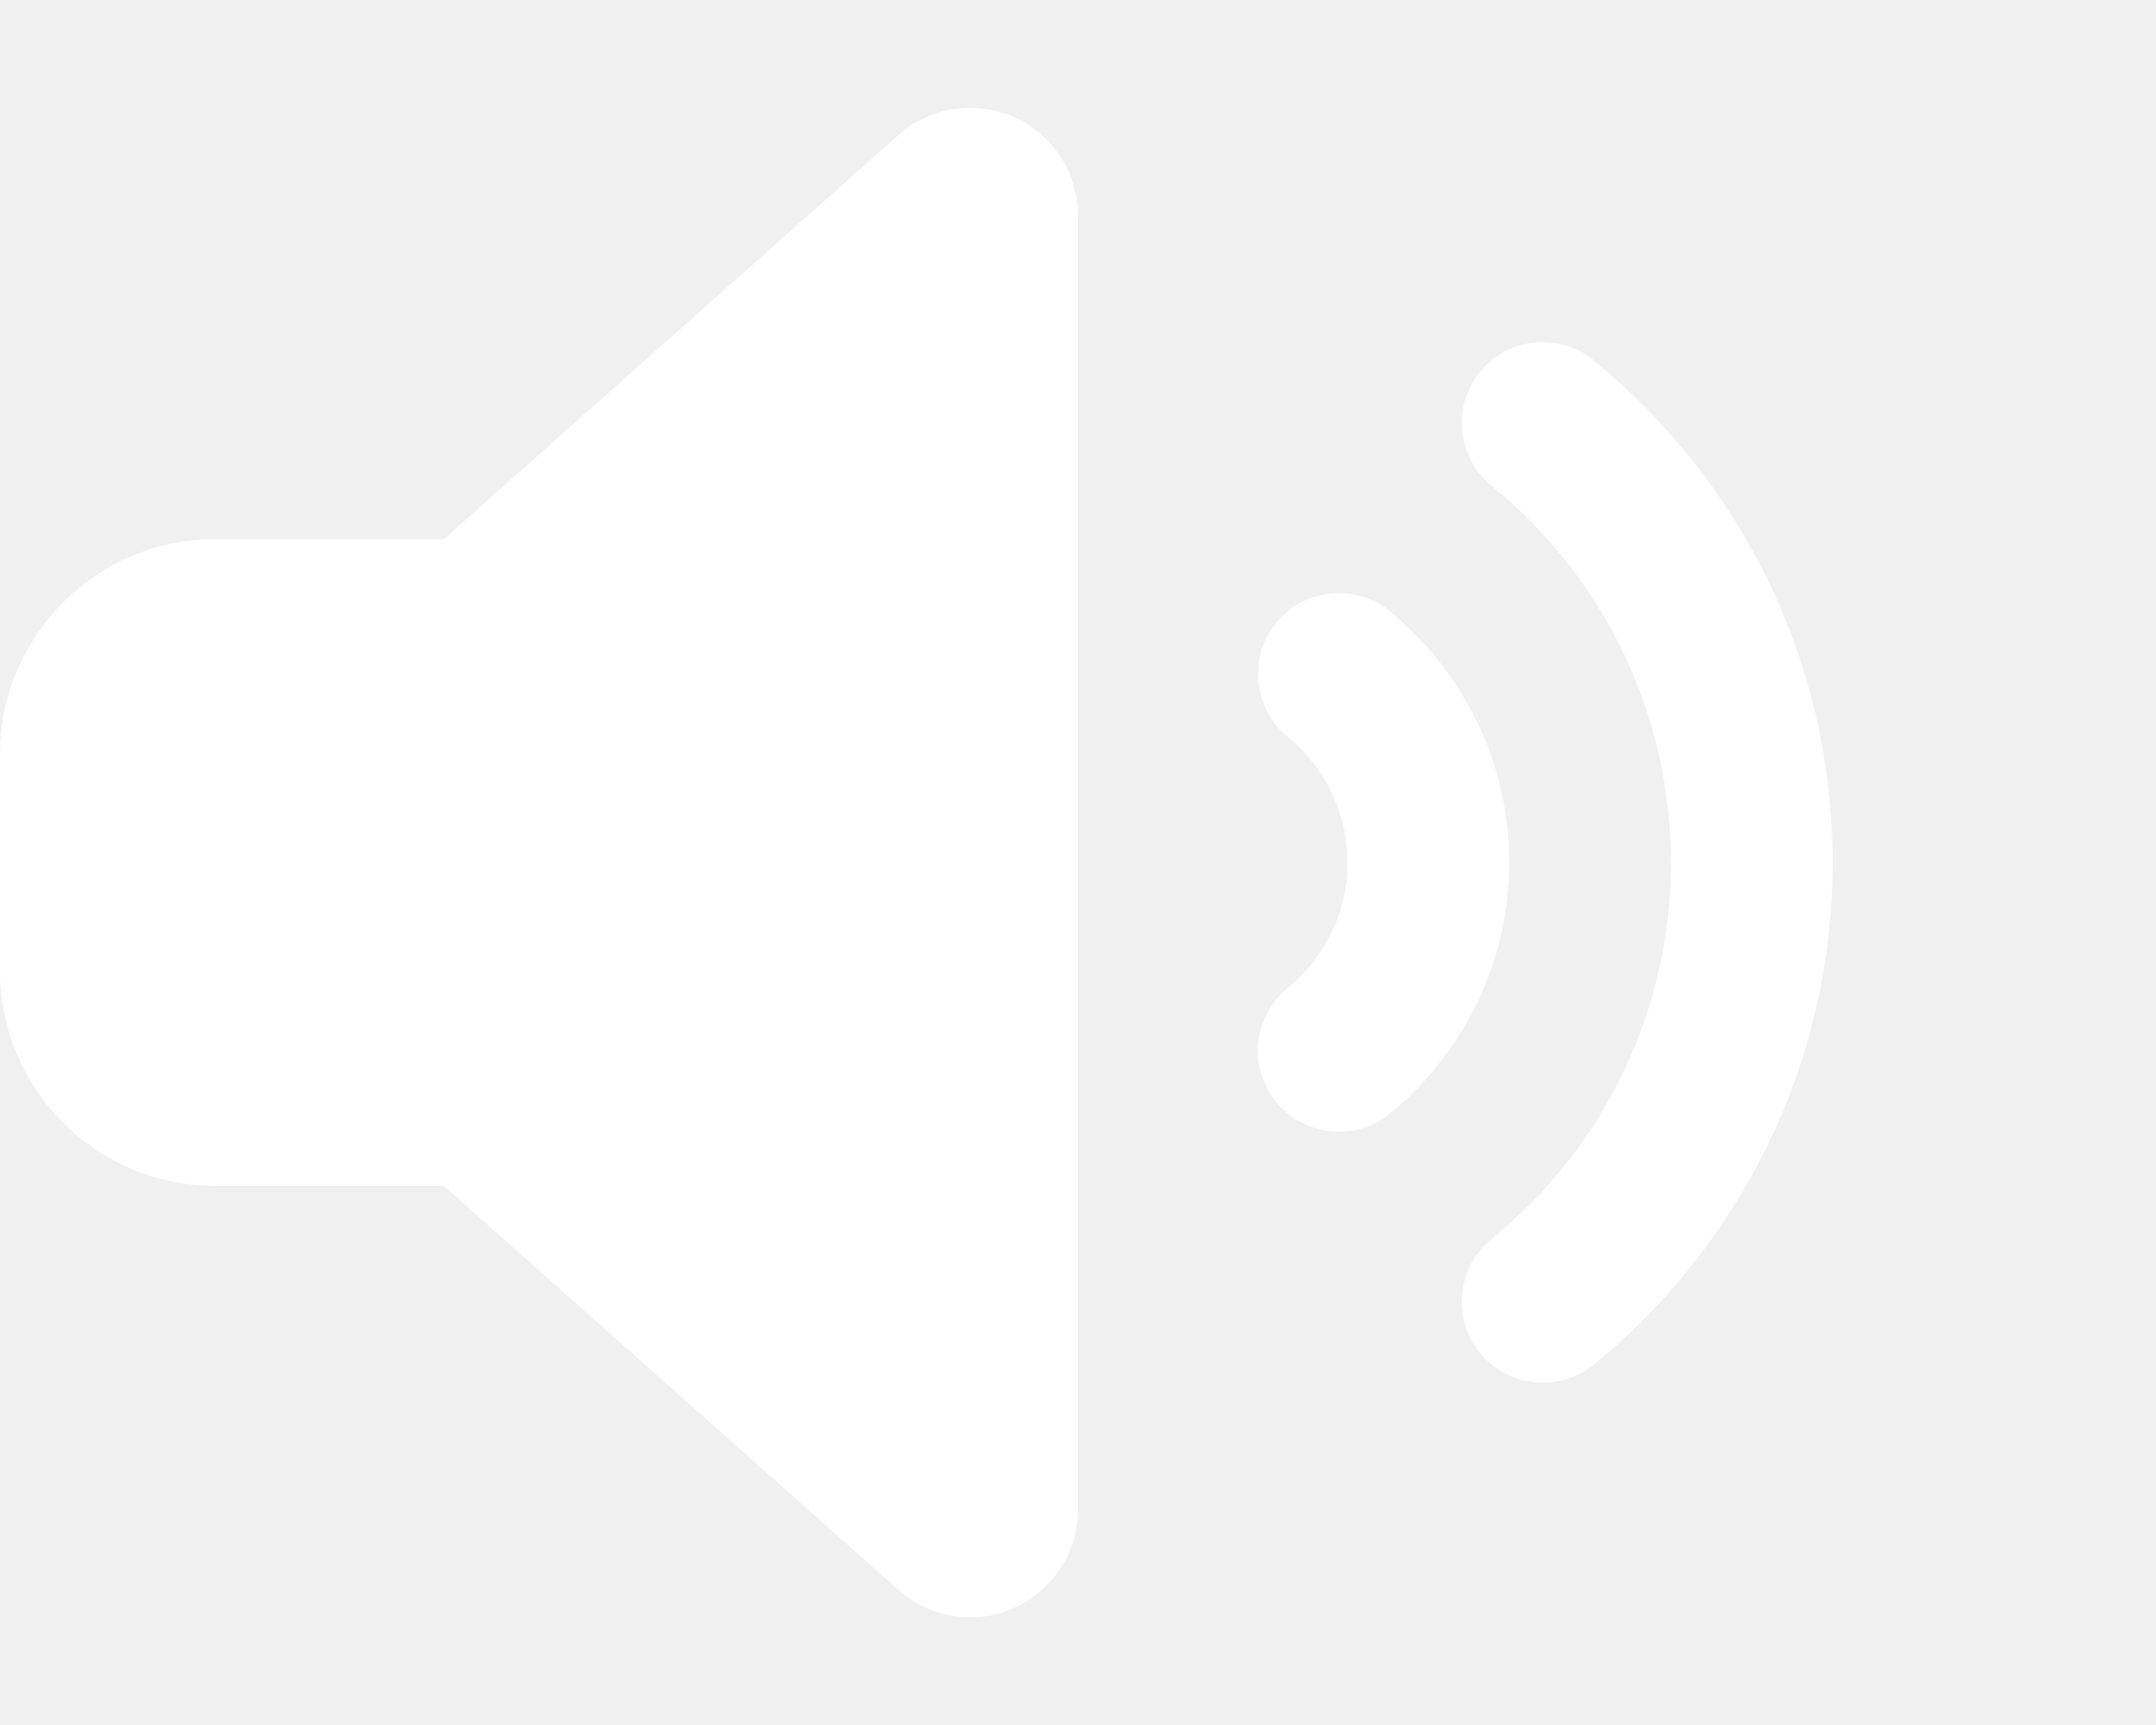
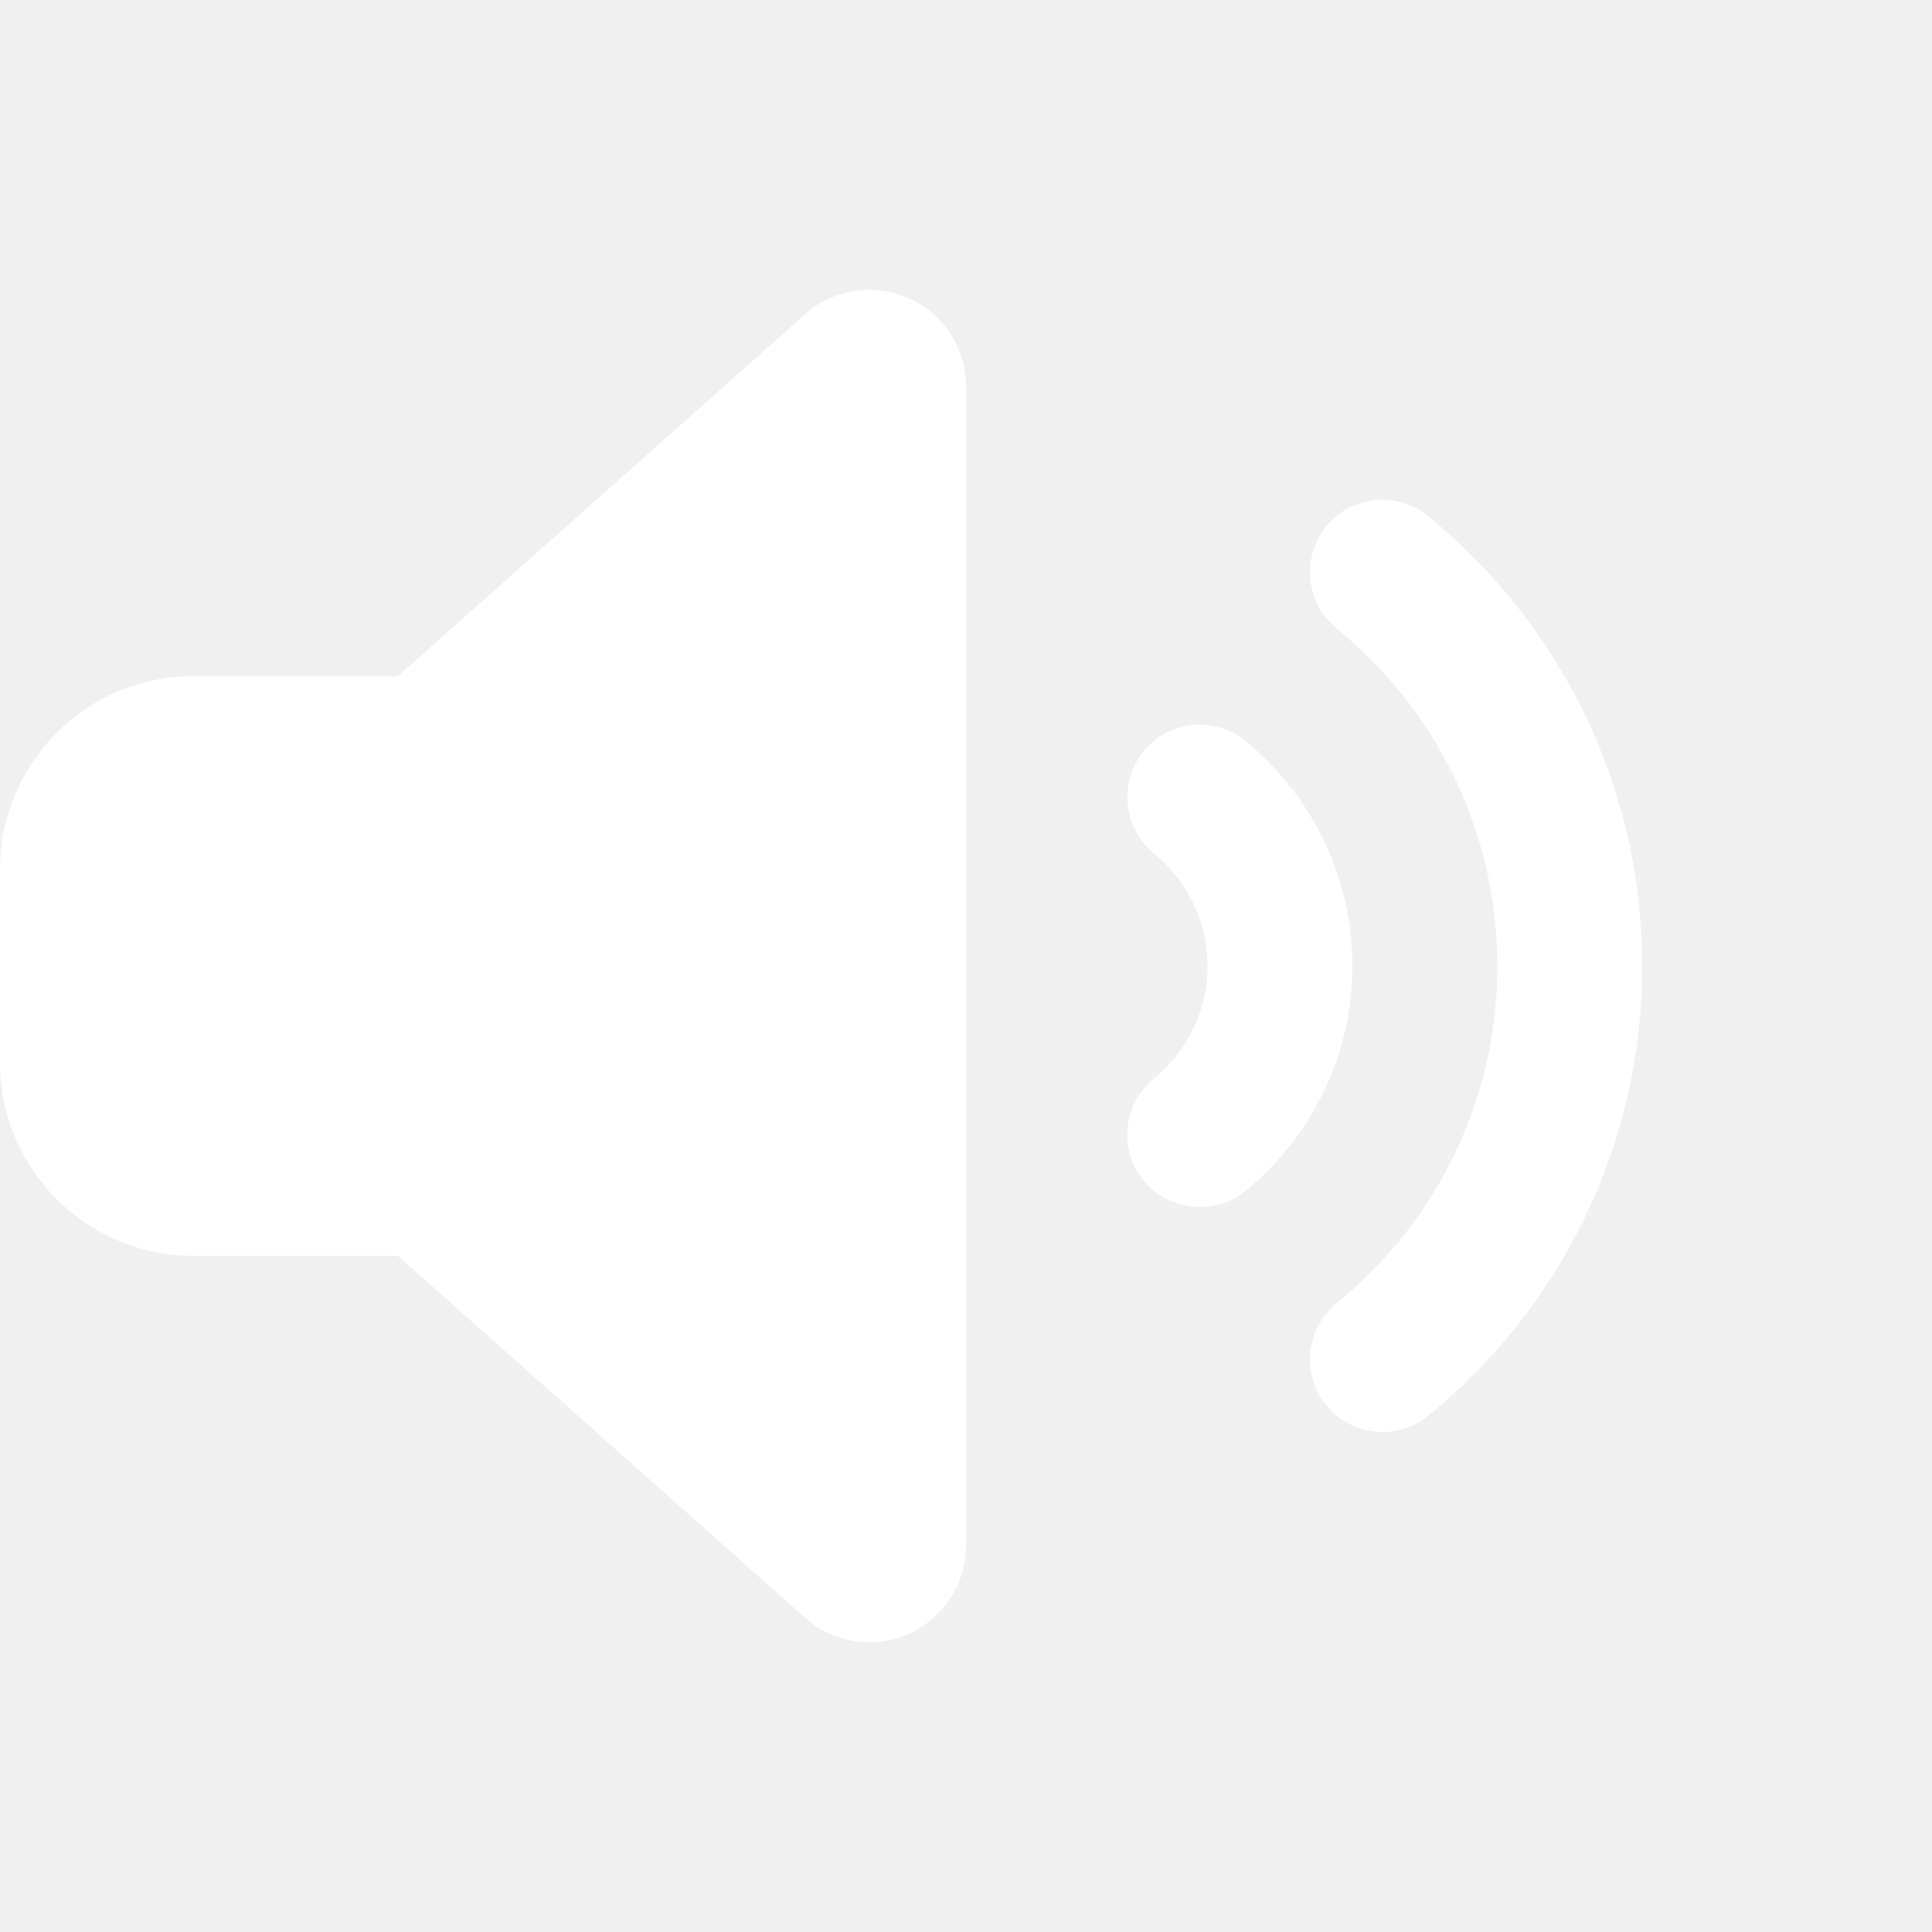
- <svg xmlns="http://www.w3.org/2000/svg" viewBox="0 0 640 512">
-   <path d="M473.1 107c43.2 35.2 70.9 88.9 70.9 149s-27.7 113.8-70.9 149c-10.3 8.4-25.4 6.8-33.8-3.5s-6.8-25.4 3.5-33.8C475.3 341.3 496 301.1 496 256s-20.7-85.3-53.2-111.8c-10.3-8.4-11.8-23.5-3.5-33.8s23.5-11.8 33.8-3.5zm-60.5 74.5C434.1 199.1 448 225.9 448 256s-13.9 56.9-35.4 74.5c-10.3 8.4-25.4 6.8-33.8-3.5s-6.8-25.4 3.5-33.8C393.1 284.4 400 271 400 256s-6.9-28.4-17.7-37.3c-10.3-8.4-11.8-23.5-3.5-33.8s23.5-11.8 33.8-3.5zM301.1 34.8C312.6 40 320 51.4 320 64l0 384c0 12.6-7.4 24-18.9 29.2s-25 3.1-34.4-5.3L131.8 352 64 352c-35.3 0-64-28.7-64-64l0-64c0-35.3 28.7-64 64-64l67.8 0L266.7 40.1c9.4-8.4 22.9-10.4 34.4-5.3z" fill="#fff" />
+ <svg xmlns="http://www.w3.org/2000/svg" viewBox="0 0 640 512" width="32" height="32" preserveAspectRatio="xMinYMid">
+   <path d="M473.1 107         c43.2 35.2 70.9 88.9 70.9 149         s-27.7 113.8-70.9 149         c-10.3 8.4-25.4 6.8-33.8-3.5         s-6.8-25.4 3.5-33.8         C475.3 341.3 496 301.1 496 256         s-20.7-85.3-53.2-111.8         c-10.3-8.4-11.8-23.5-3.5-33.8         s23.5-11.8 33.8-3.5         zm-60.5 74.5         C434.1 199.1 448 225.9 448 256         s-13.9 56.9-35.4 74.5         c-10.3 8.4-25.4 6.8-33.8-3.5         s-6.8-25.4 3.5-33.8         C393.1 284.4 400 271 400 256         s-6.9-28.4-17.7-37.3         c-10.3-8.4-11.8-23.5-3.5-33.8         s23.5-11.8 33.8-3.5         zM301.1 34.8         C312.6 40 320 51.4 320 64l0 384         c0 12.6-7.4 24-18.9 29.2         s-25 3.1-34.4-5.3         L131.8 352 64 352         c-35.3 0-64-28.7-64-64l0-64         c0-35.3 28.7-64 64-64l67.8 0         L266.7 40.1         c9.4-8.4 22.9-10.4 34.4-5.3z" fill="#fff" />
</svg>
